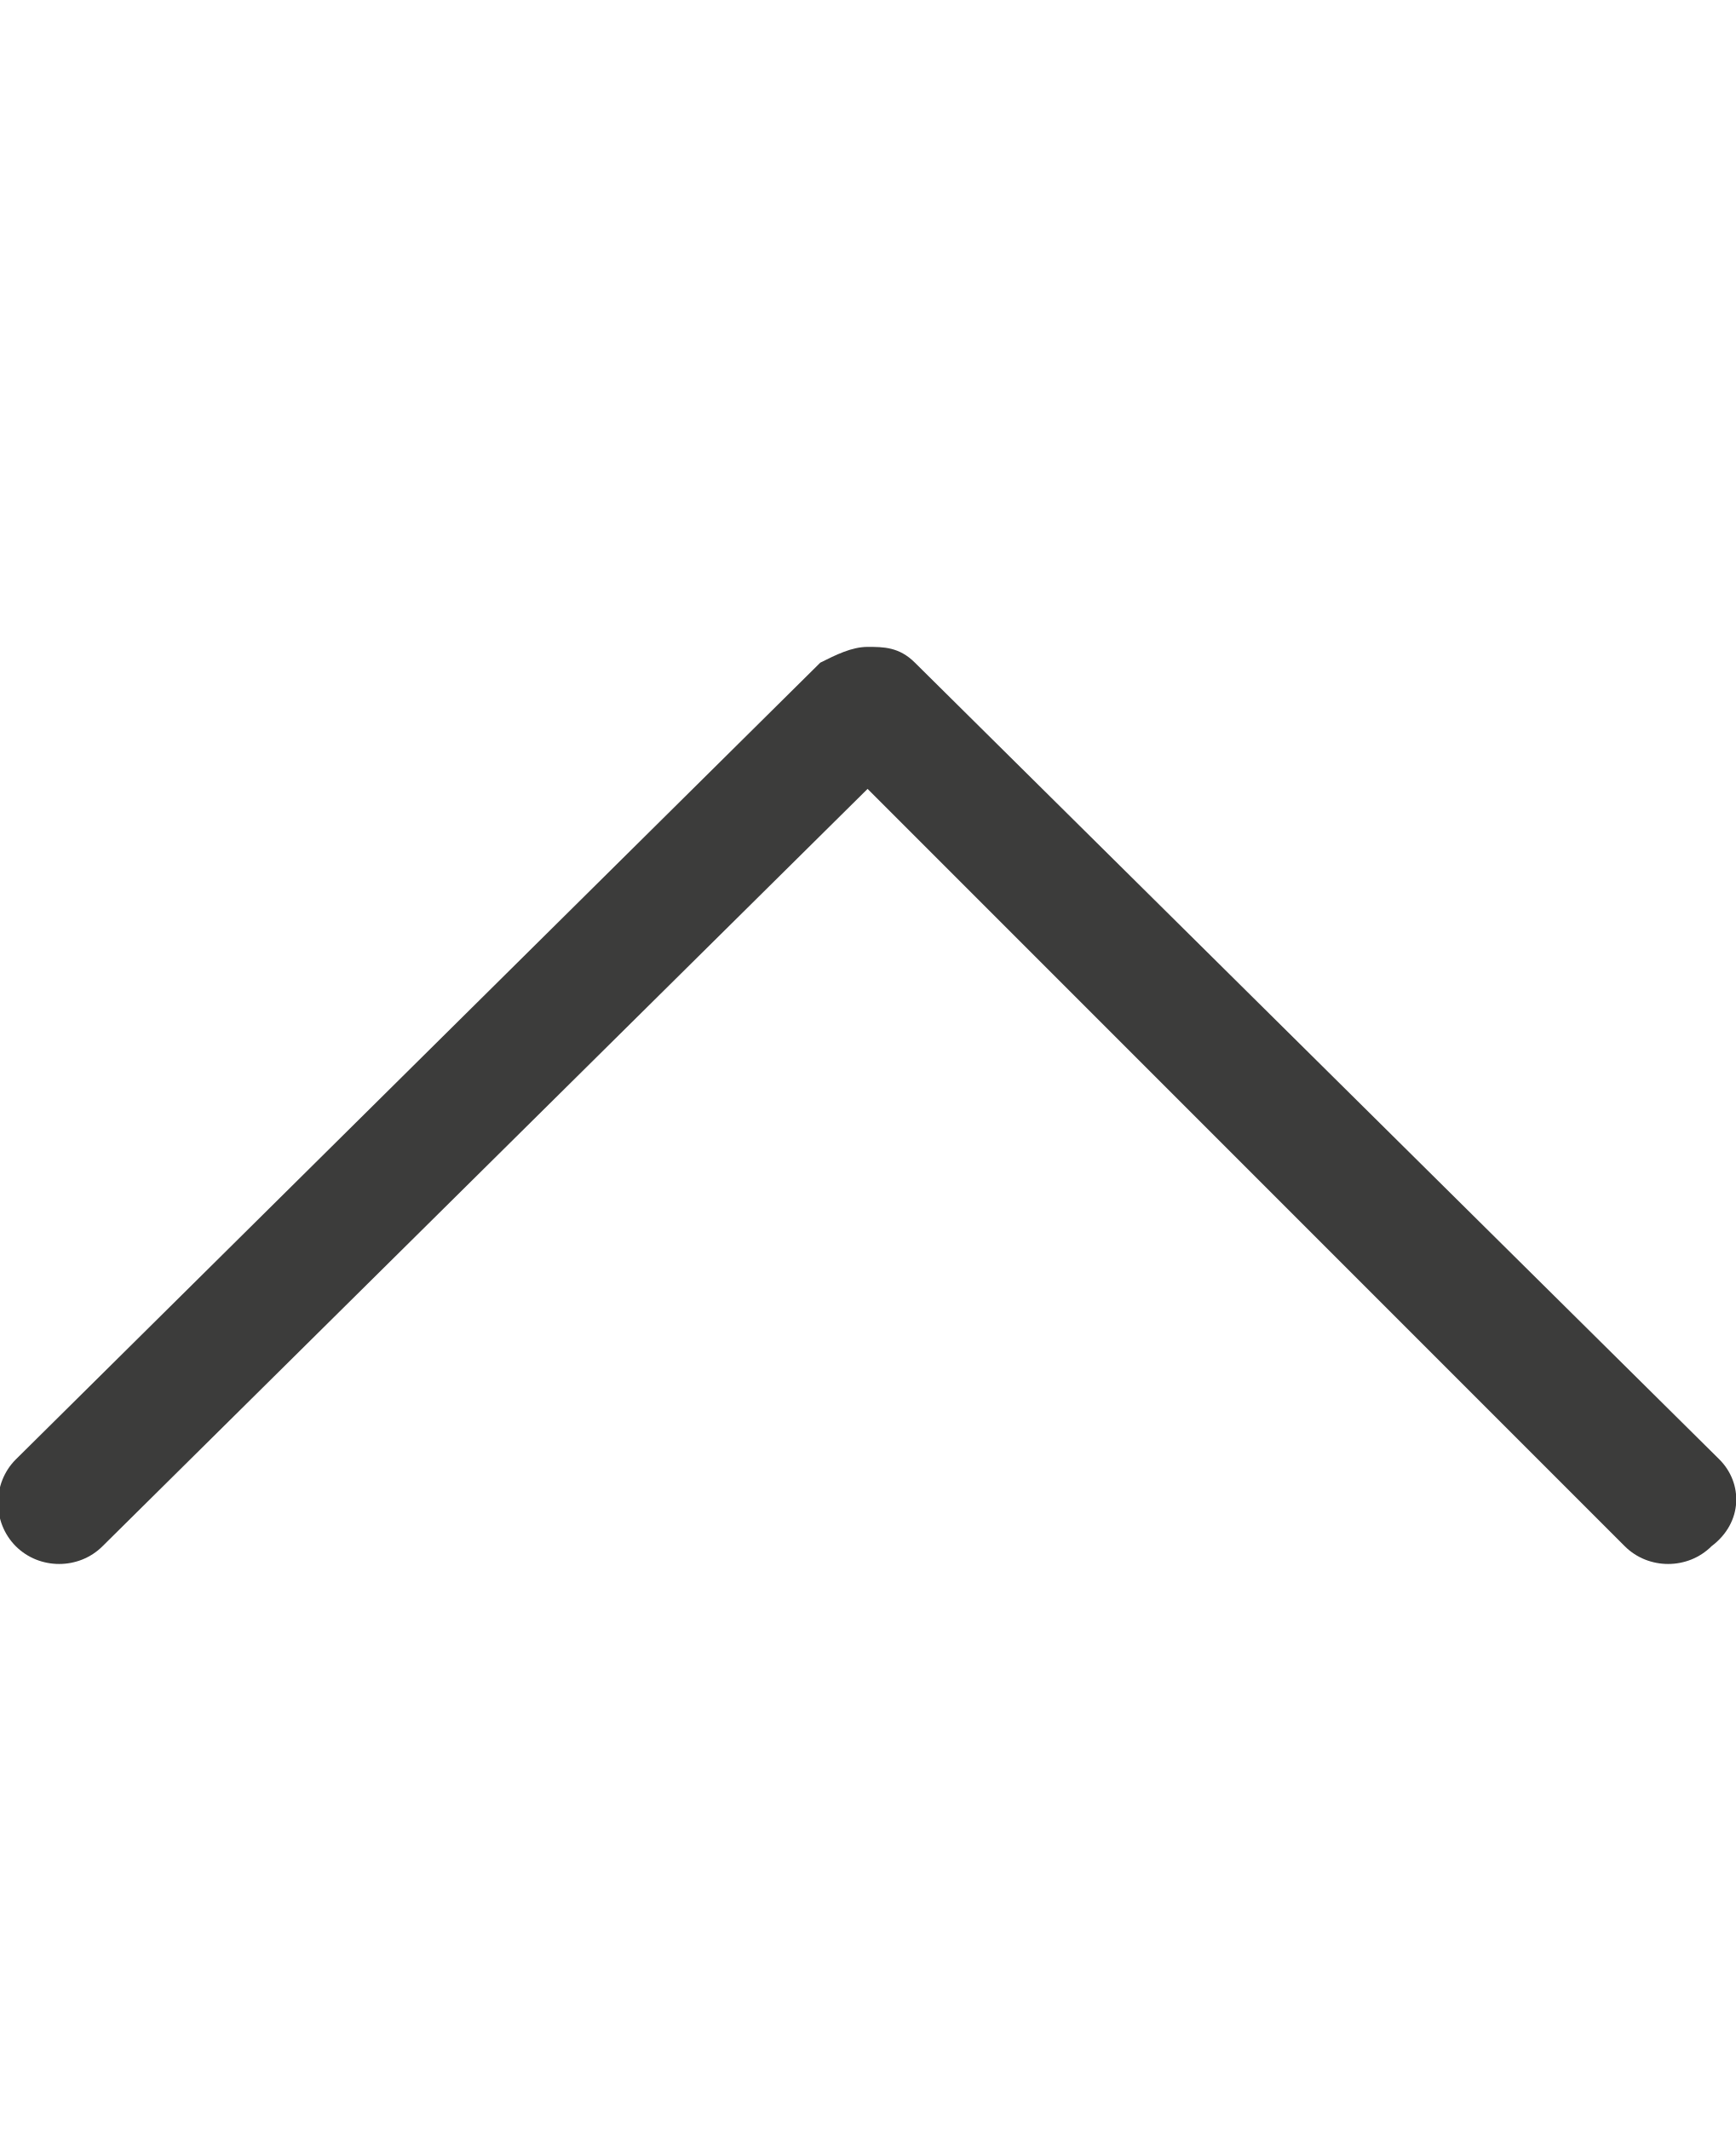
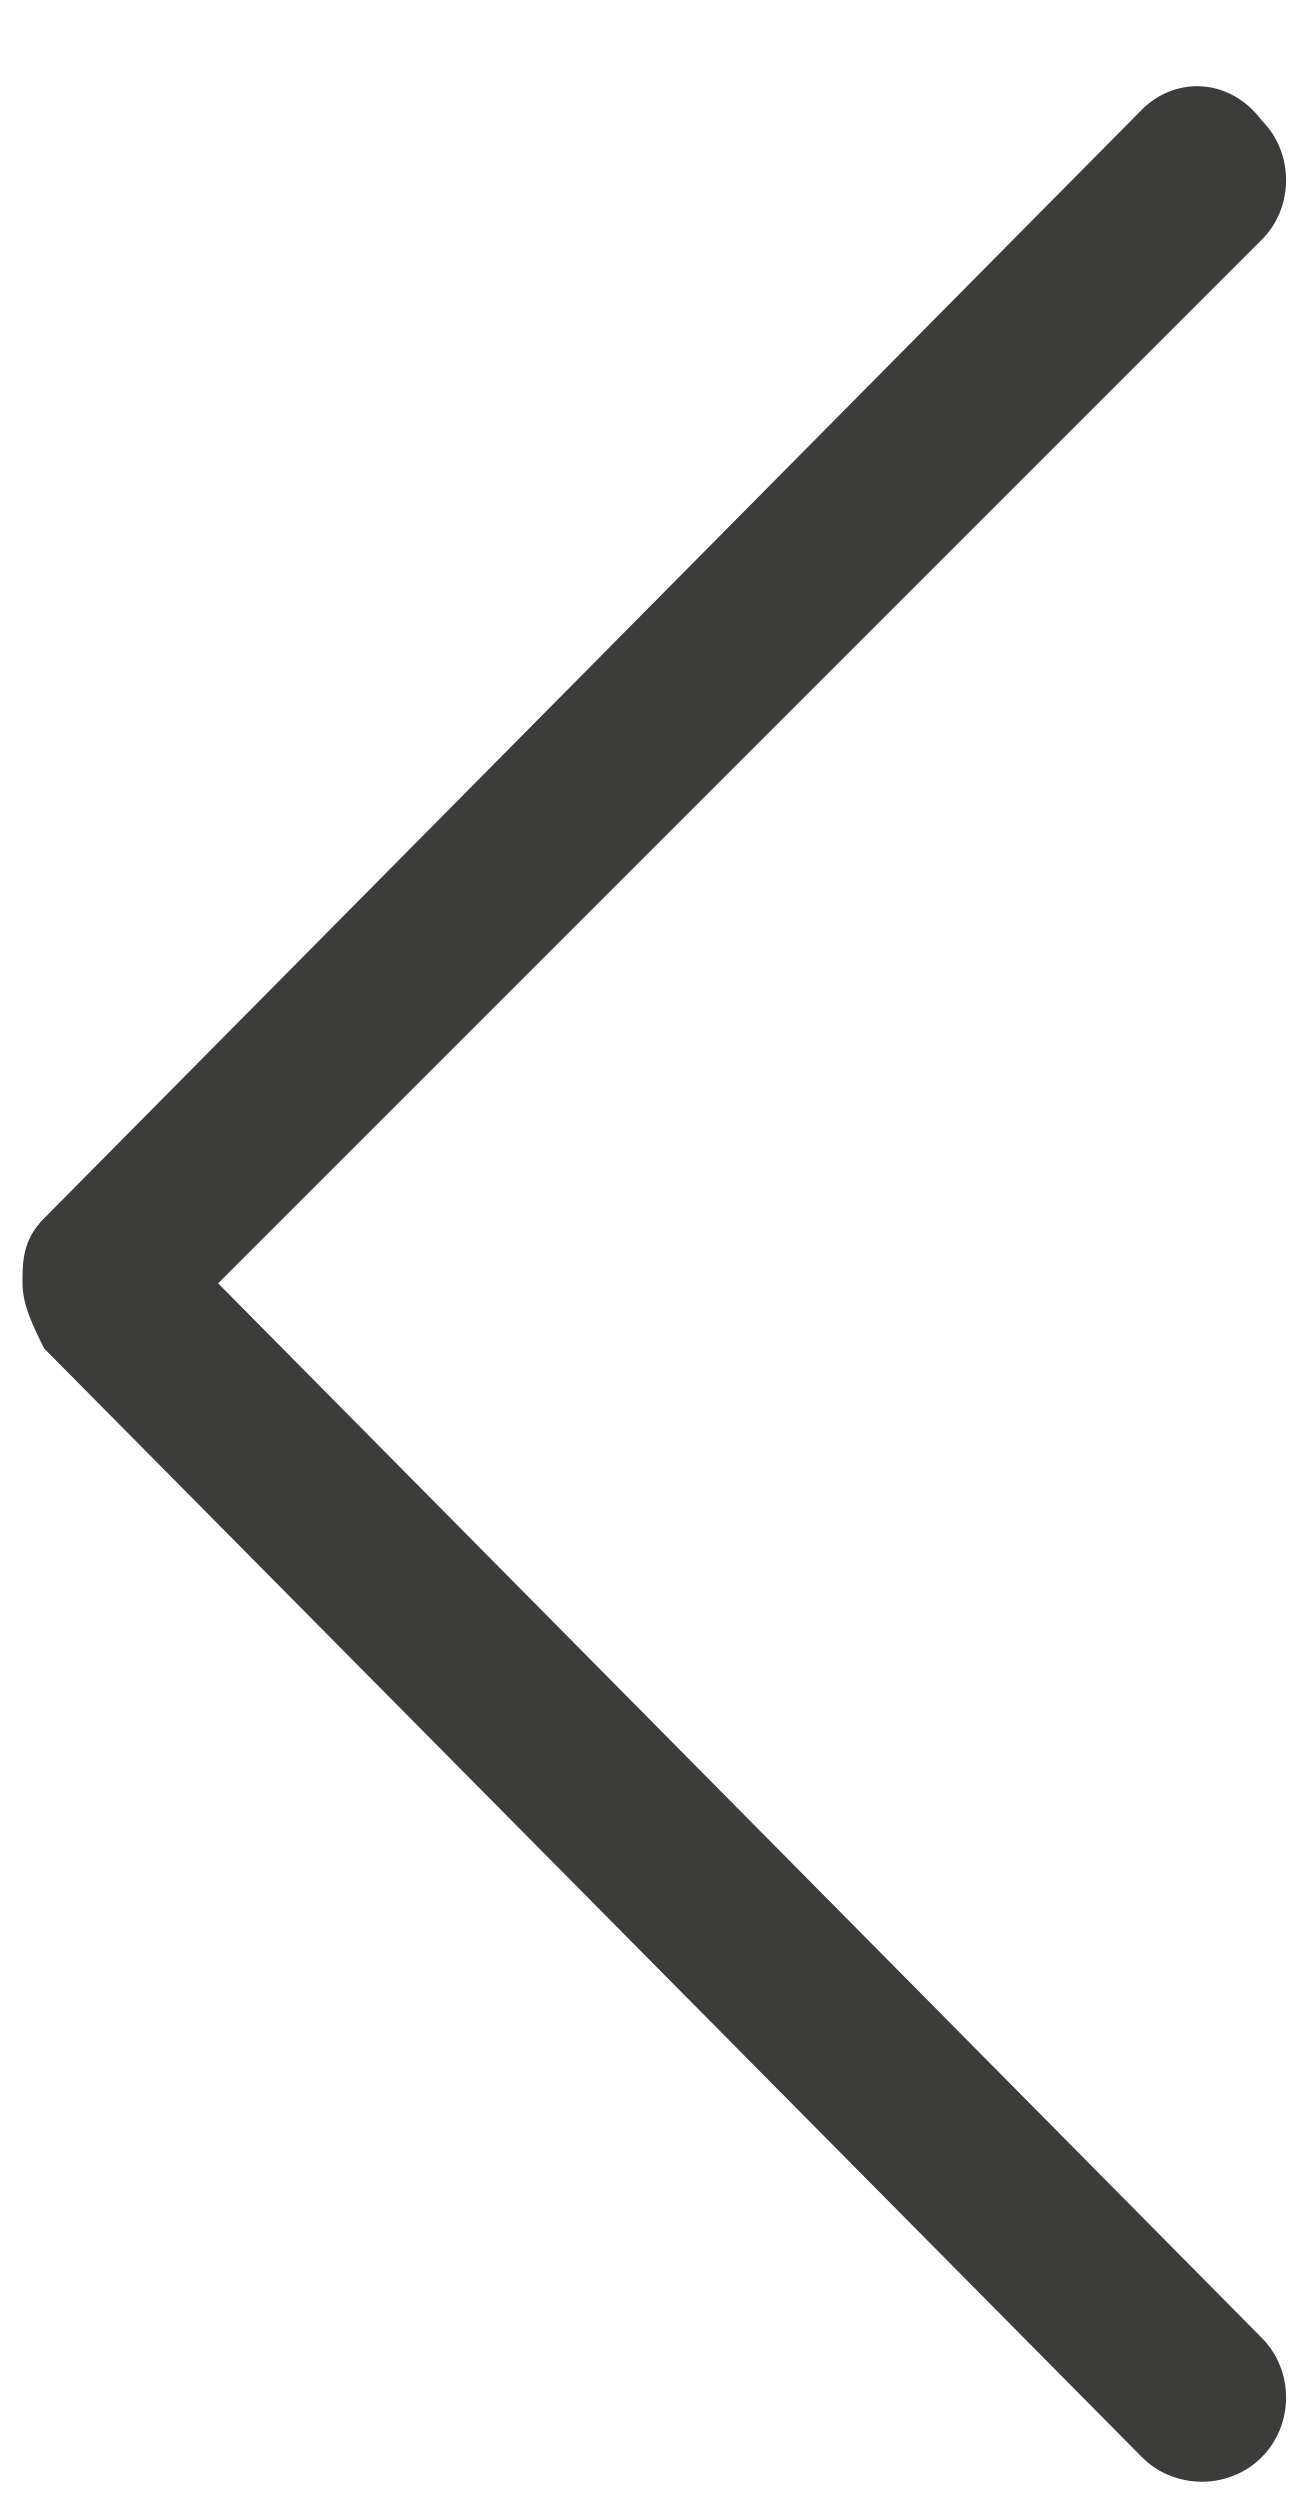
- <svg xmlns="http://www.w3.org/2000/svg" id="Слой_1" viewBox="0 0 22 27">
-   <style>.st0{fill-rule:evenodd;clip-rule:evenodd;fill:#3c3c3b}</style>
-   <path class="st0" d="M21.8,18.5L11.6,8.4c-0.2-0.2-0.4-0.2-0.6-0.2c-0.2,0-0.4,0.1-0.6,0.2L0.2,18.5c-0.3,0.3-0.3,0.8,0,1.1 c0.3,0.3,0.8,0.3,1.1,0L11,10l9.6,9.6c0.3,0.3,0.8,0.3,1.1,0C22.1,19.3,22.1,18.8,21.8,18.5z" />
+ <svg xmlns="http://www.w3.org/2000/svg" width="12" height="23" viewBox="0 0 12 23">
+   <path d="M10.507 1.007l-10.1 10.2c-.2.2-.2.4-.2.6 0 .2.1.4.2.6l10.1 10.2c.3.3.8.3 1.1 0 .3-.3.3-.8 0-1.1l-9.6-9.7 9.6-9.6c.3-.3.3-.8 0-1.1-.3-.4-.8-.4-1.1-.1z" fill="#3C3C3B" fill-rule="evenodd" />
</svg>
